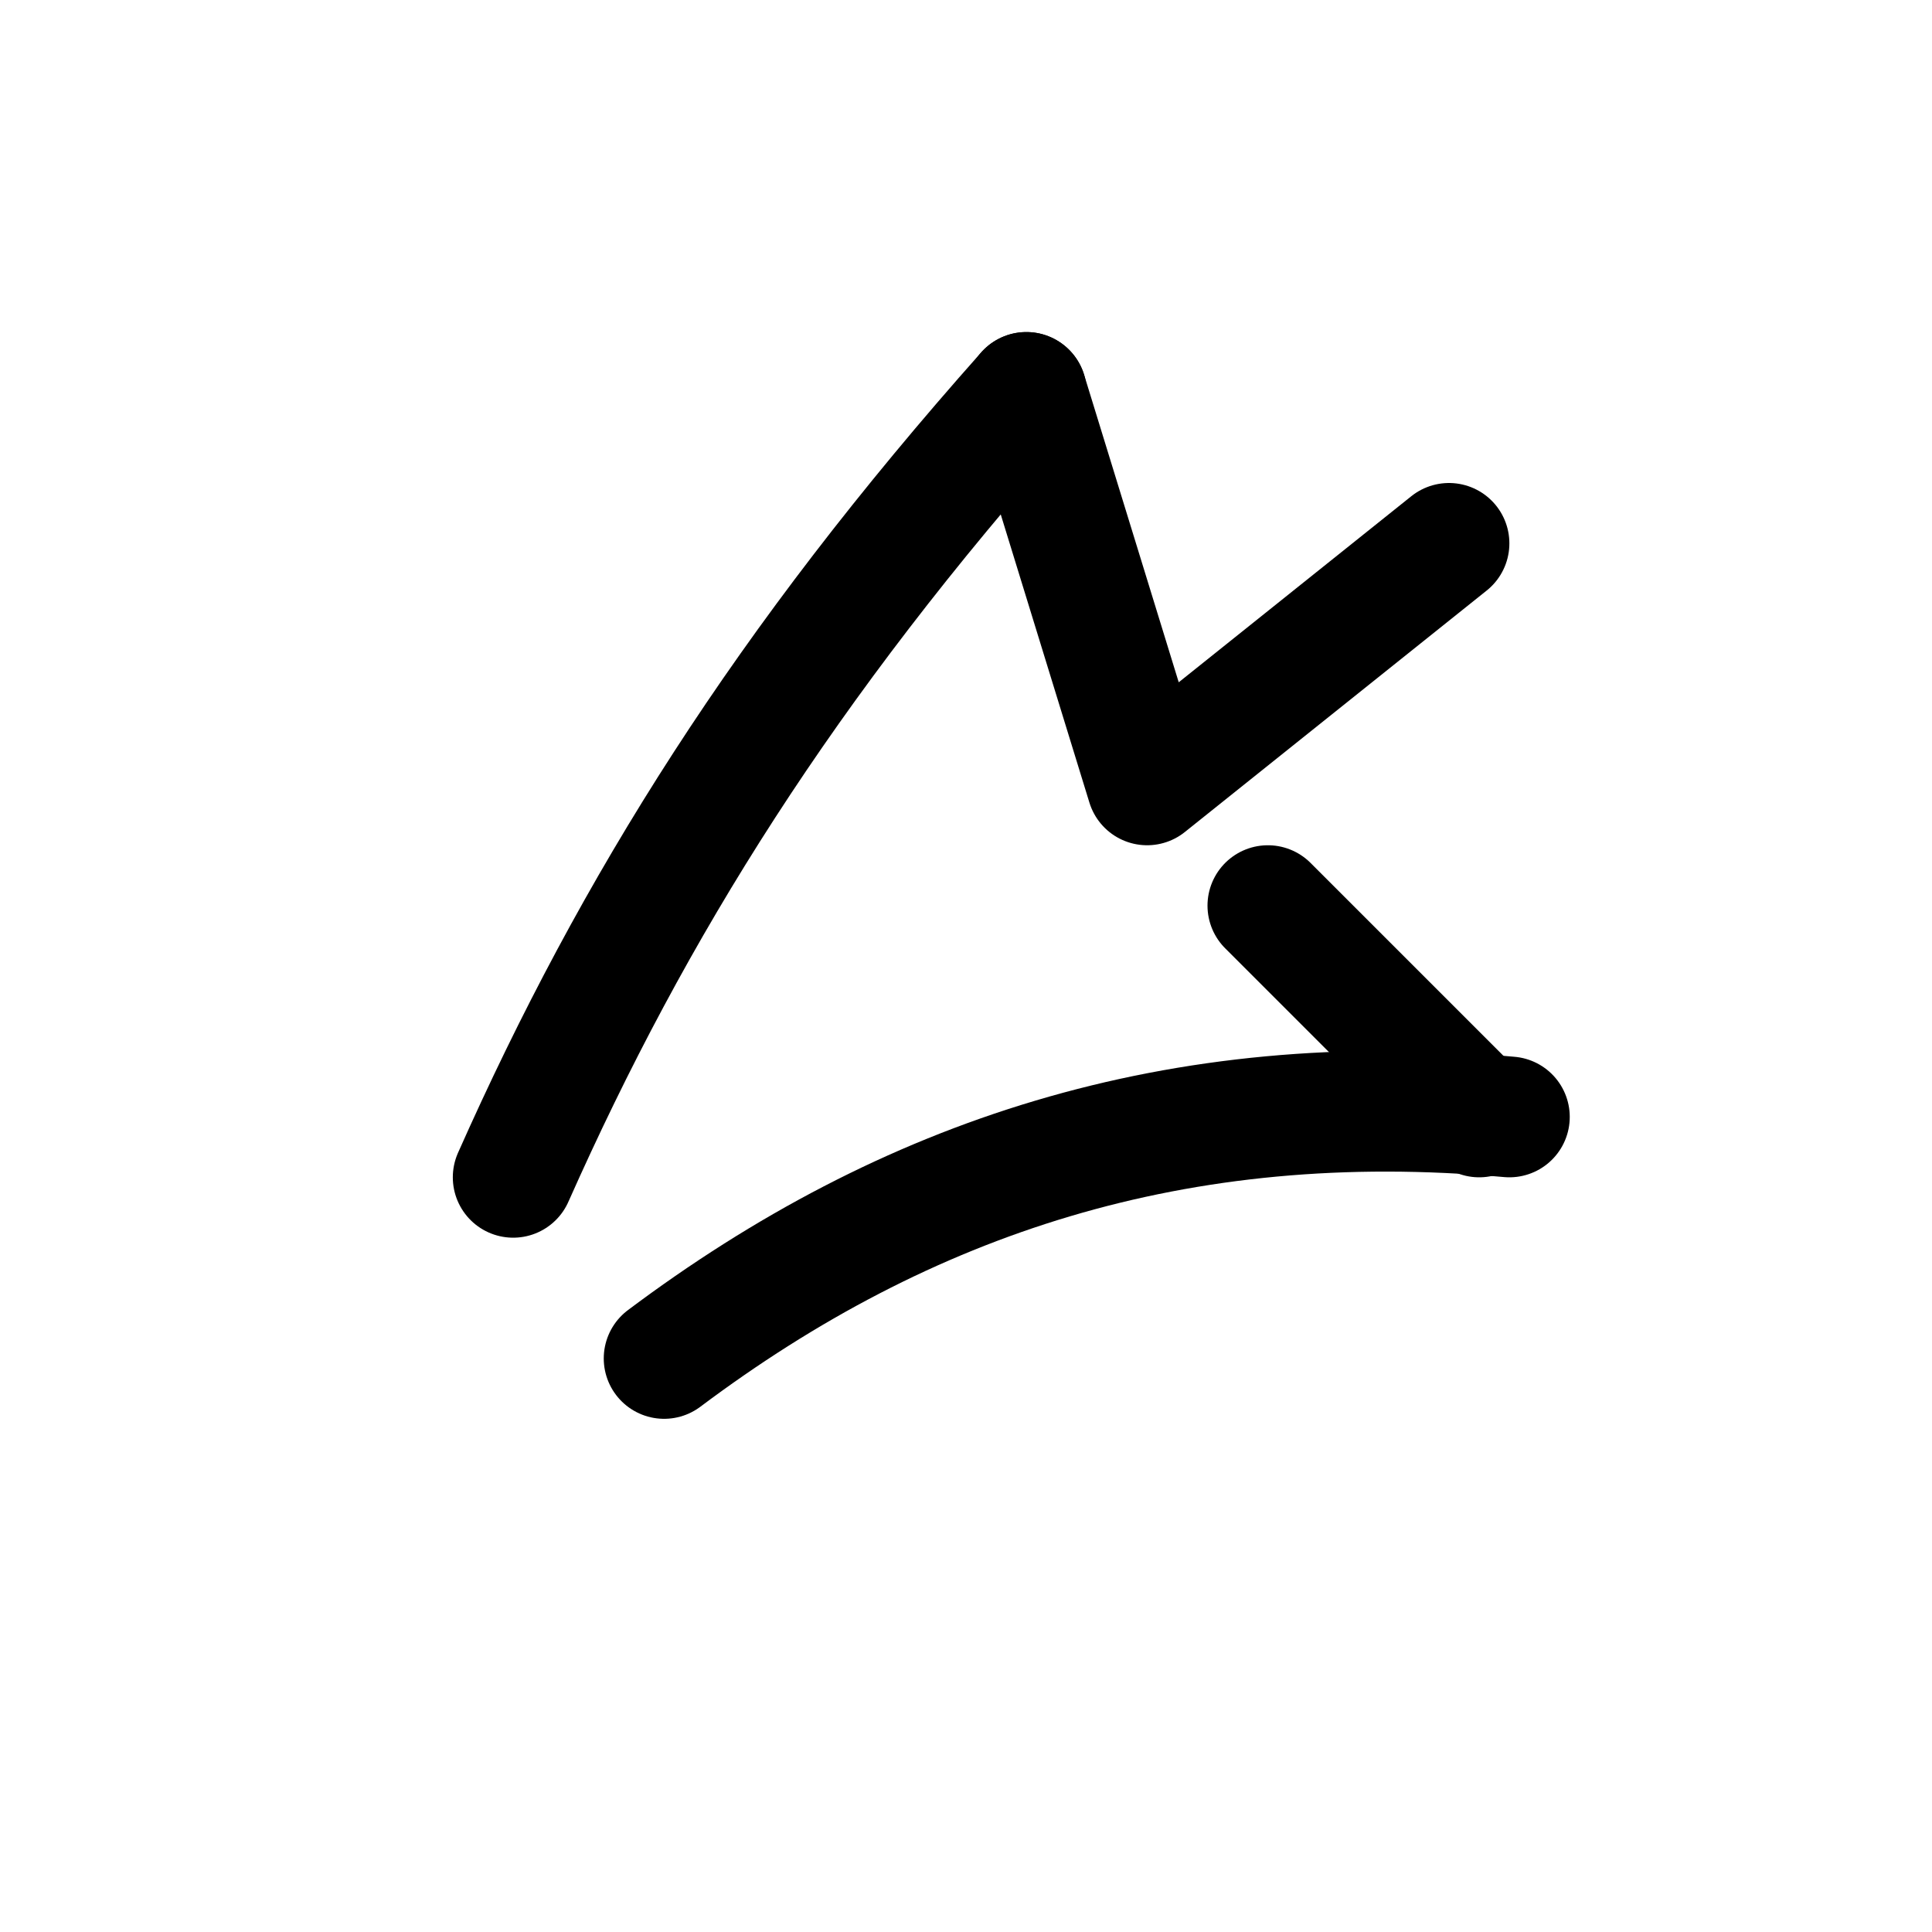
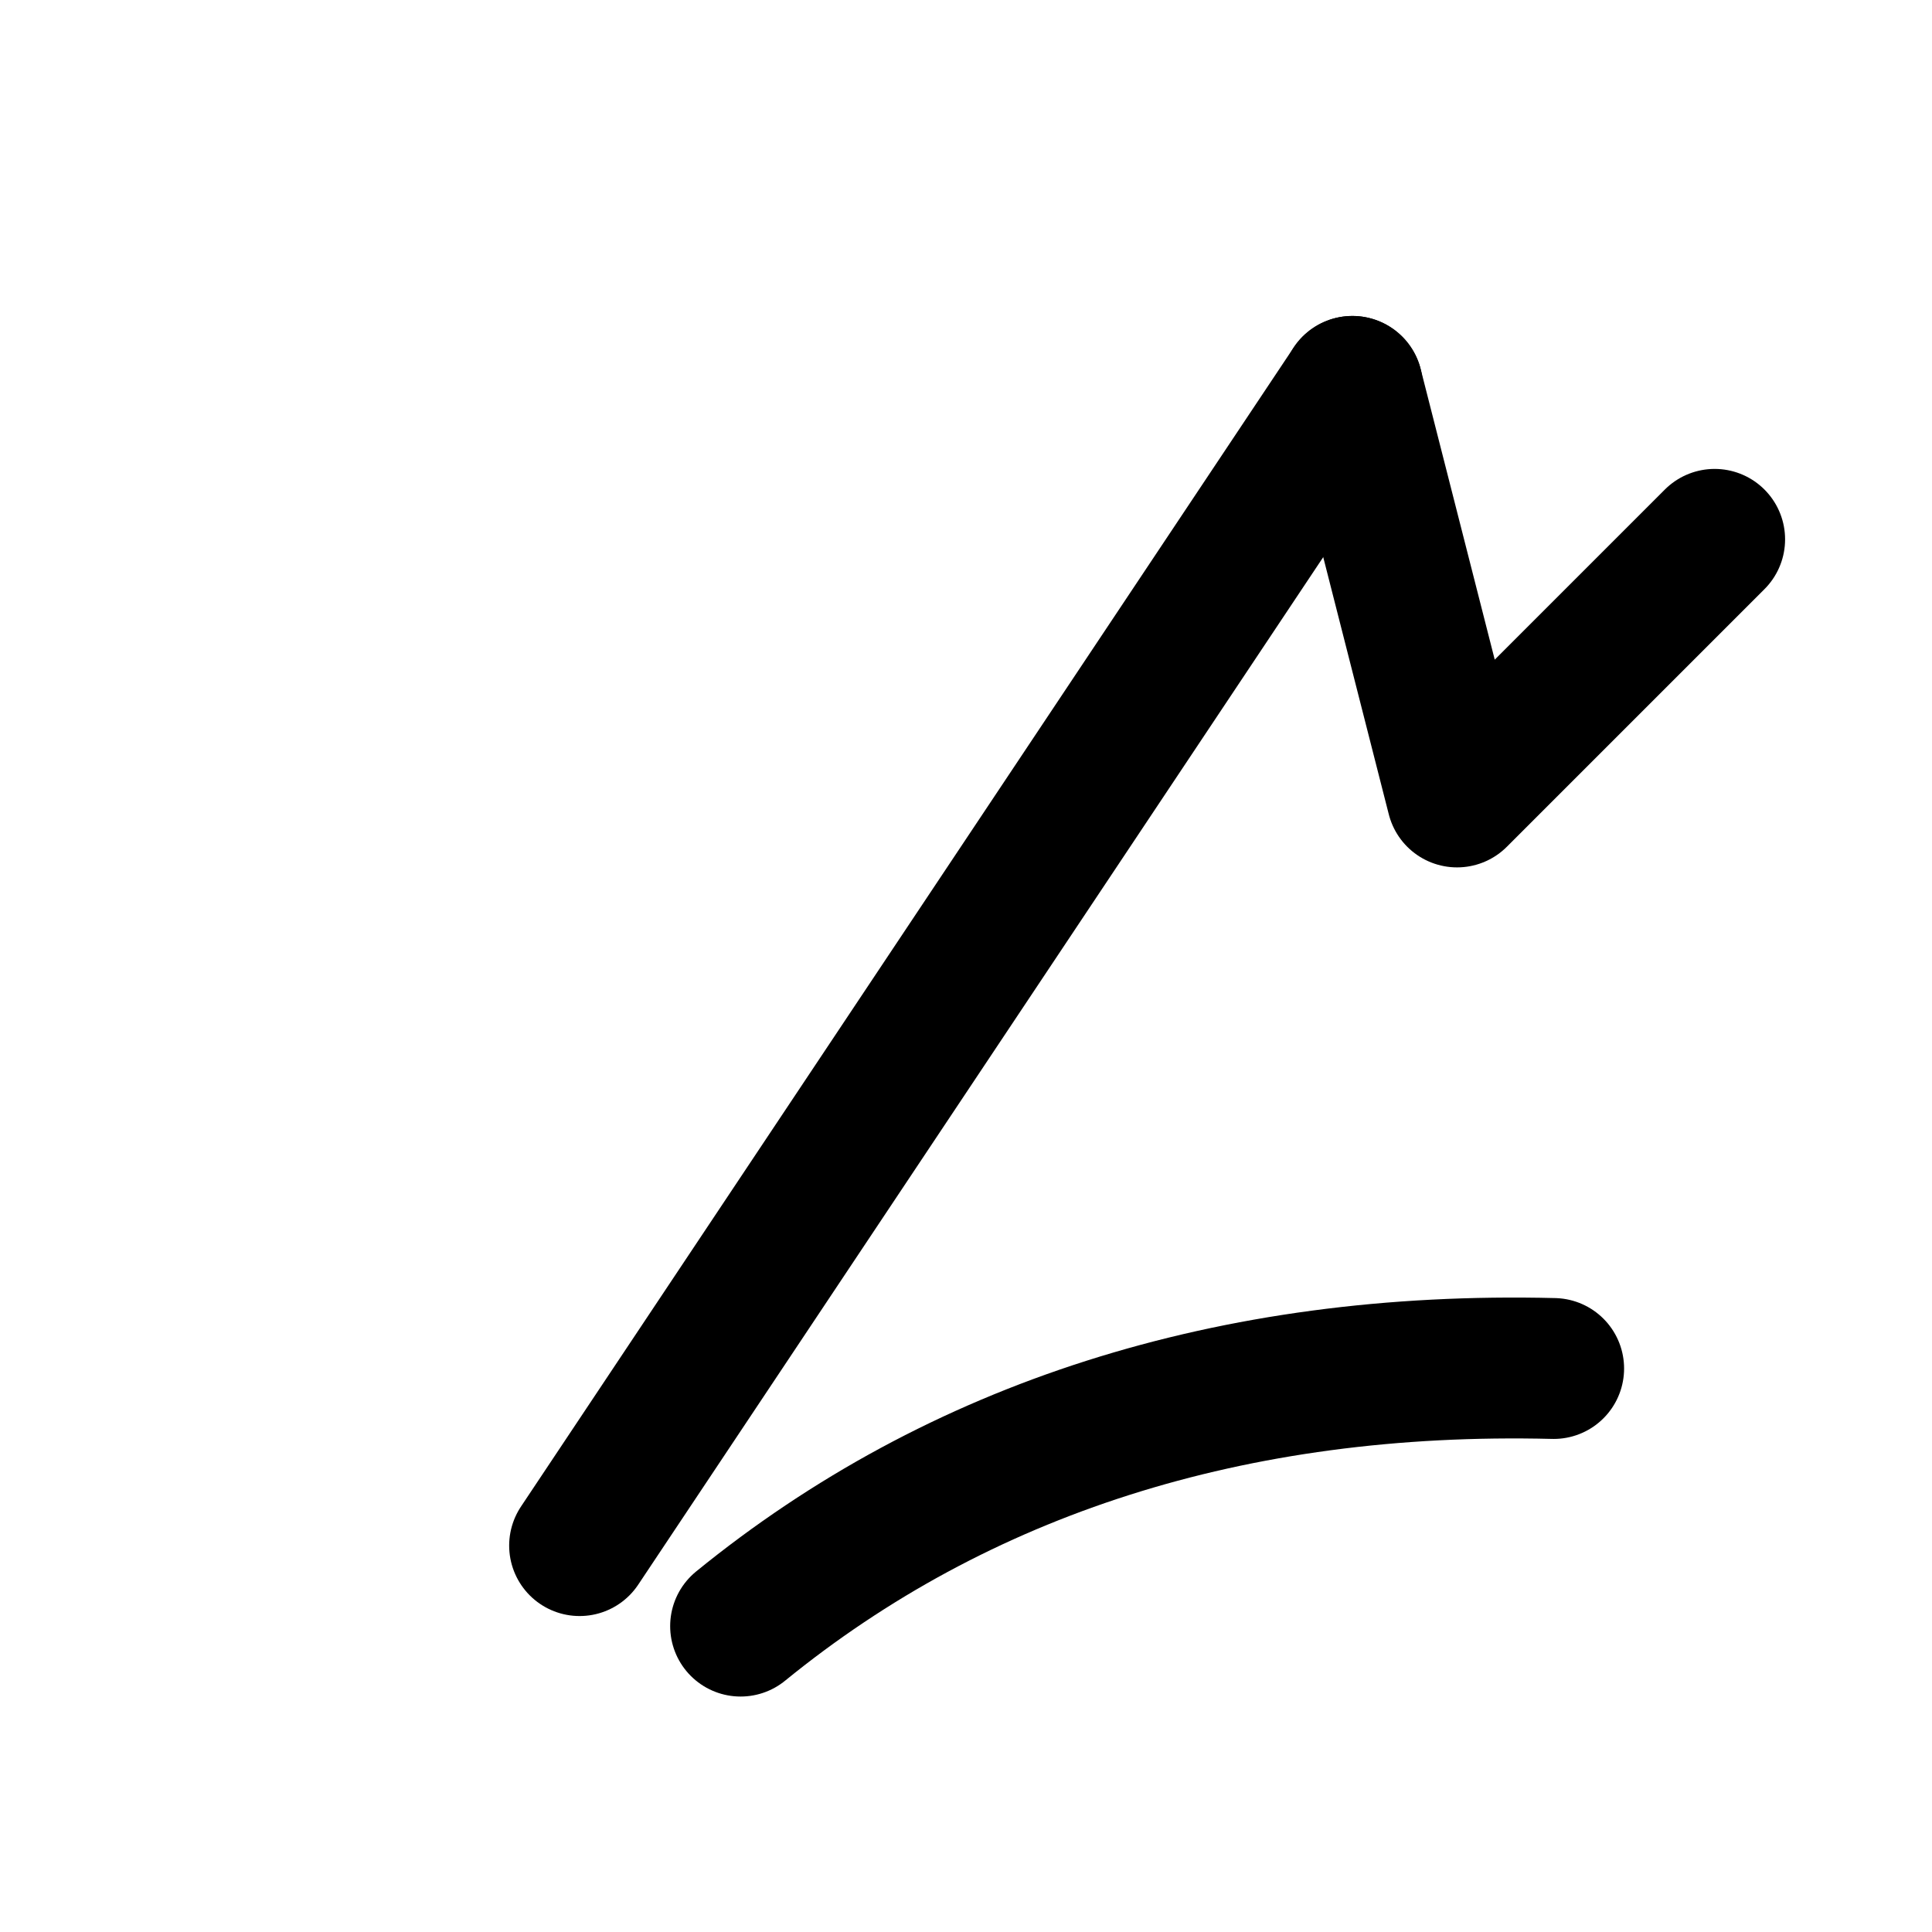
- <svg xmlns="http://www.w3.org/2000/svg" viewBox="0 0 64 64" fill="none" aria-hidden="true">
-   <g stroke="currentColor" stroke-width="4" stroke-linecap="round" stroke-linejoin="round">
-     <path d="M17 39c4-9 9-17 17-26" />
-     <path d="M34 13l4 13 10-8" />
-     <path d="M22 45c8-6 17-9 28-8" />
-     <path d="M49 37l-7-7" />
+ <svg xmlns="http://www.w3.org/2000/svg" viewBox="0 0 24 24" fill="none" aria-hidden="true">
+   <g stroke="currentColor" stroke-width="1.75" stroke-linecap="round" stroke-linejoin="round">
+     <path d="M7.2 19.2 16.8 4.8" />
+     <path d="M16.8 4.8l1.3 5.1 3.2-3.2" />
+     <path d="M9.2 20.2c2.7-2.2 6.1-3.3 10.1-3.2" />
  </g>
</svg>
